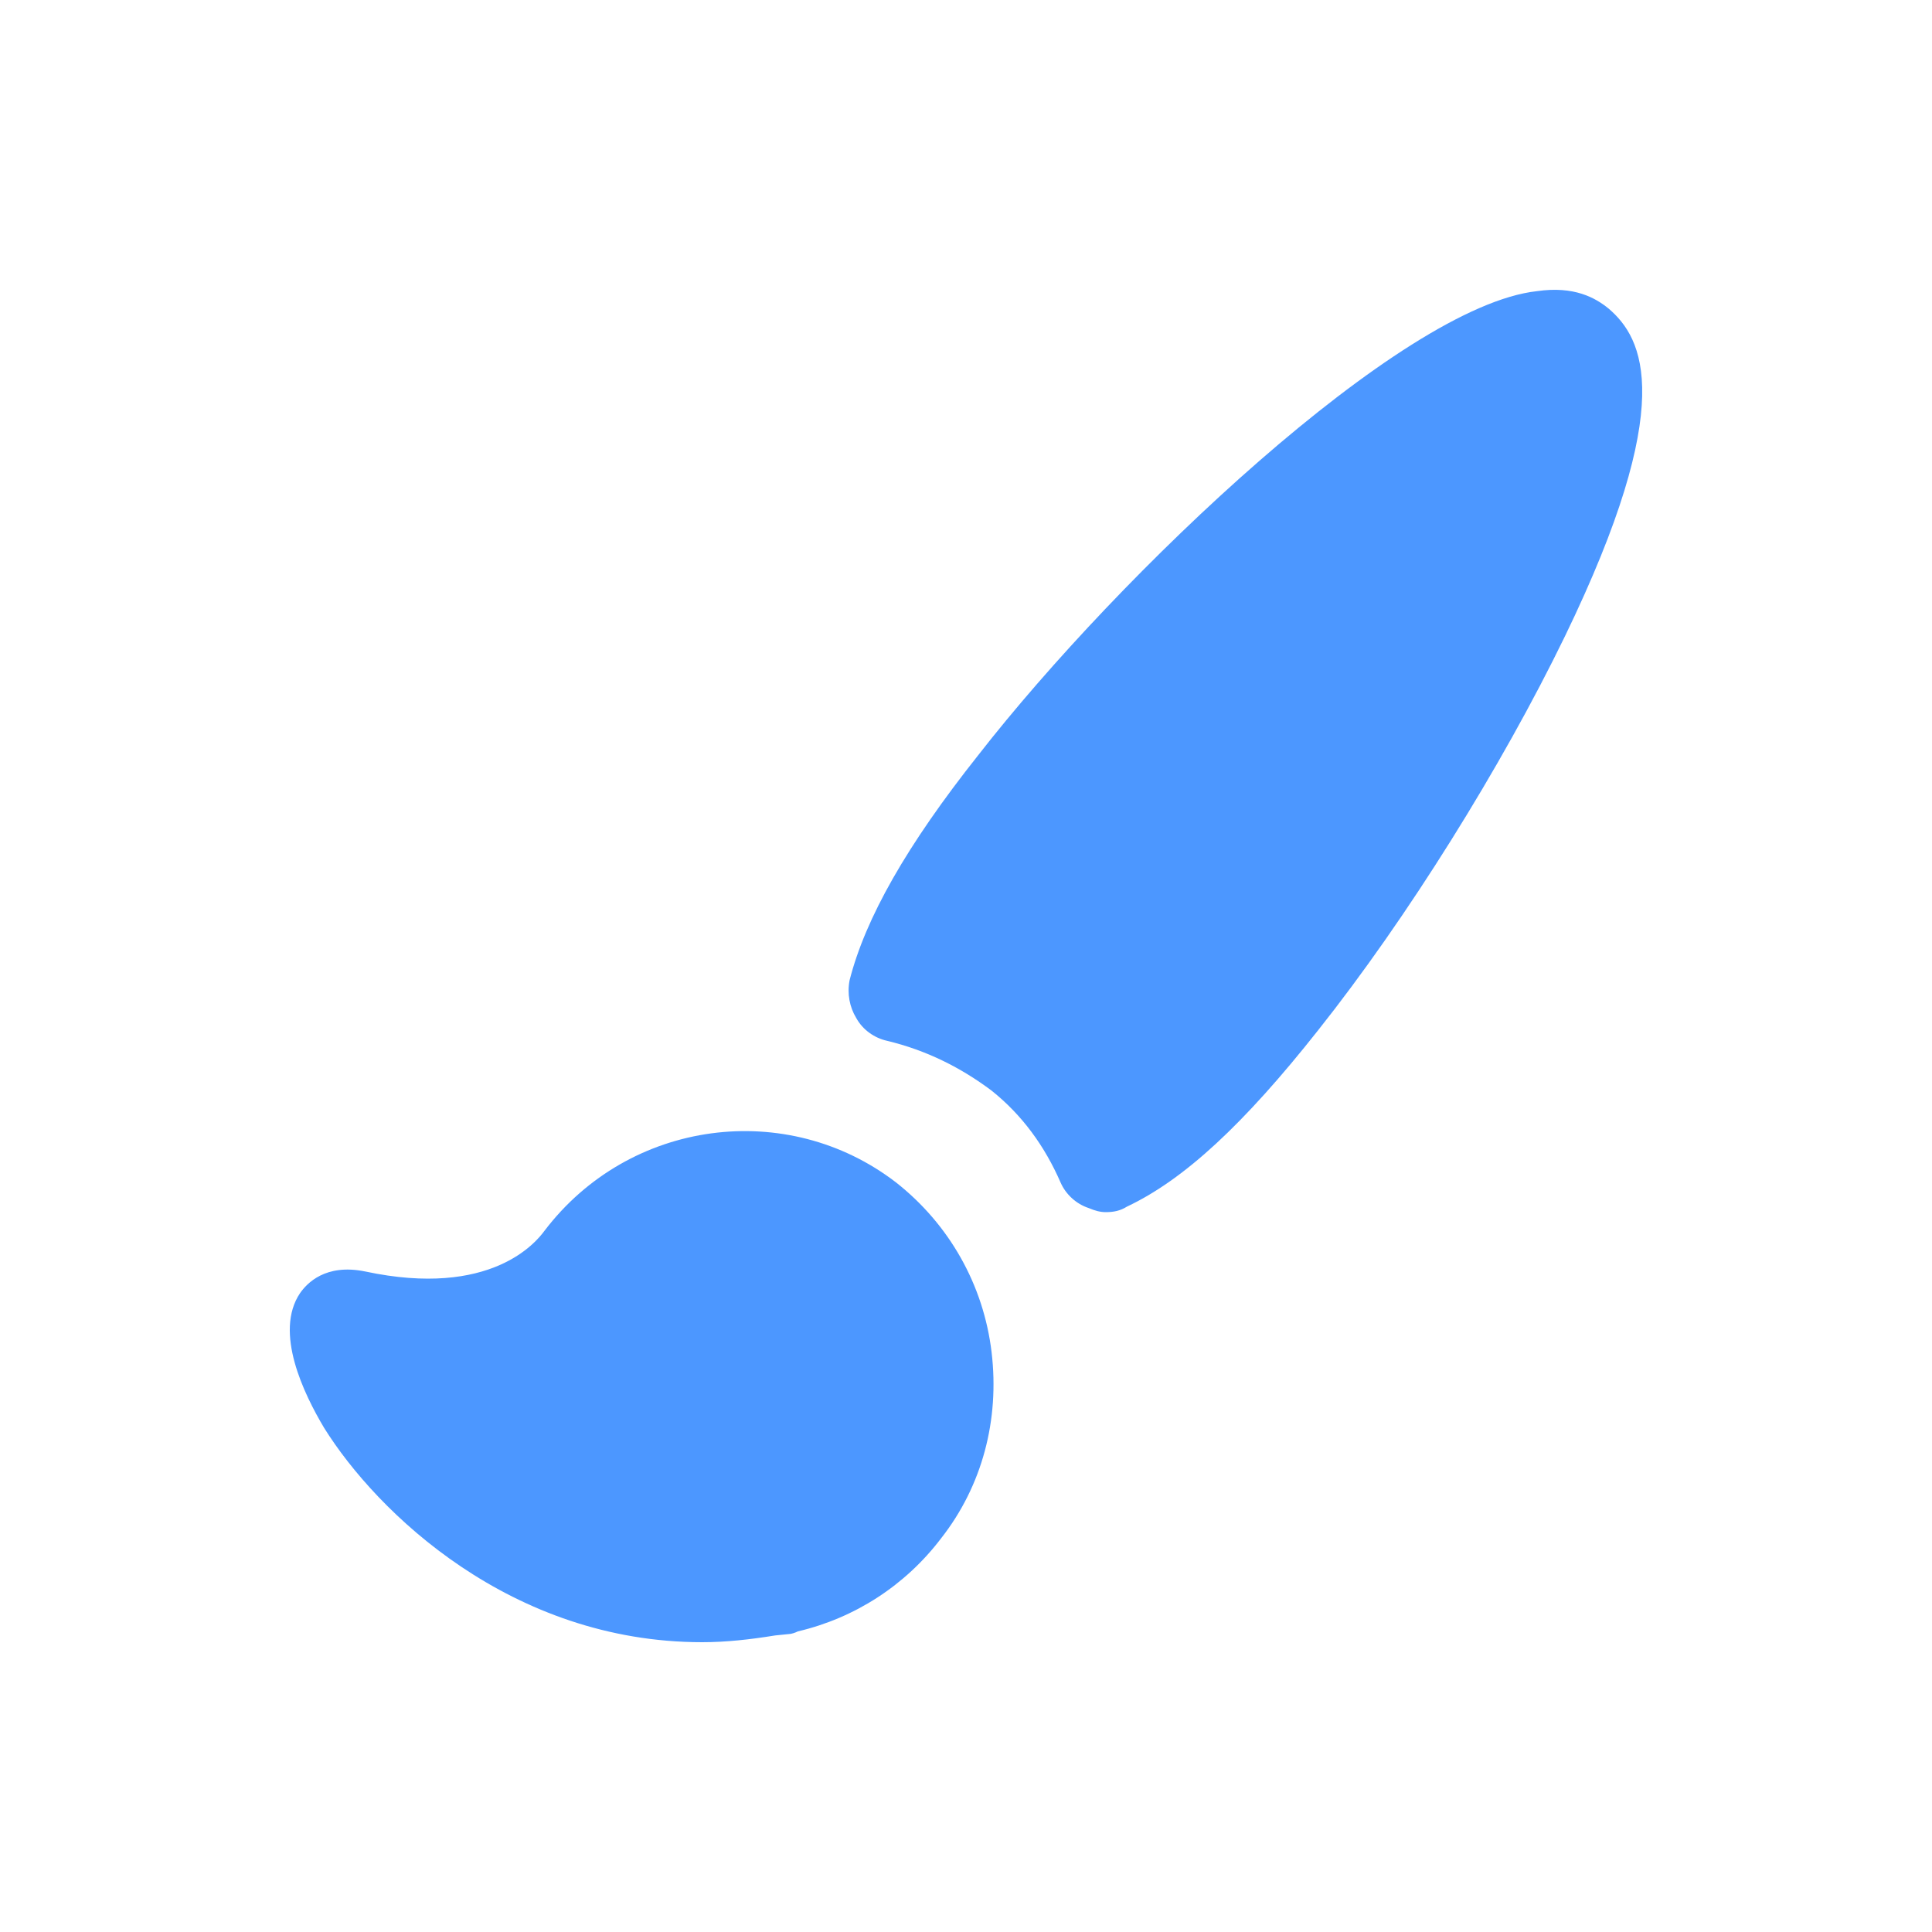
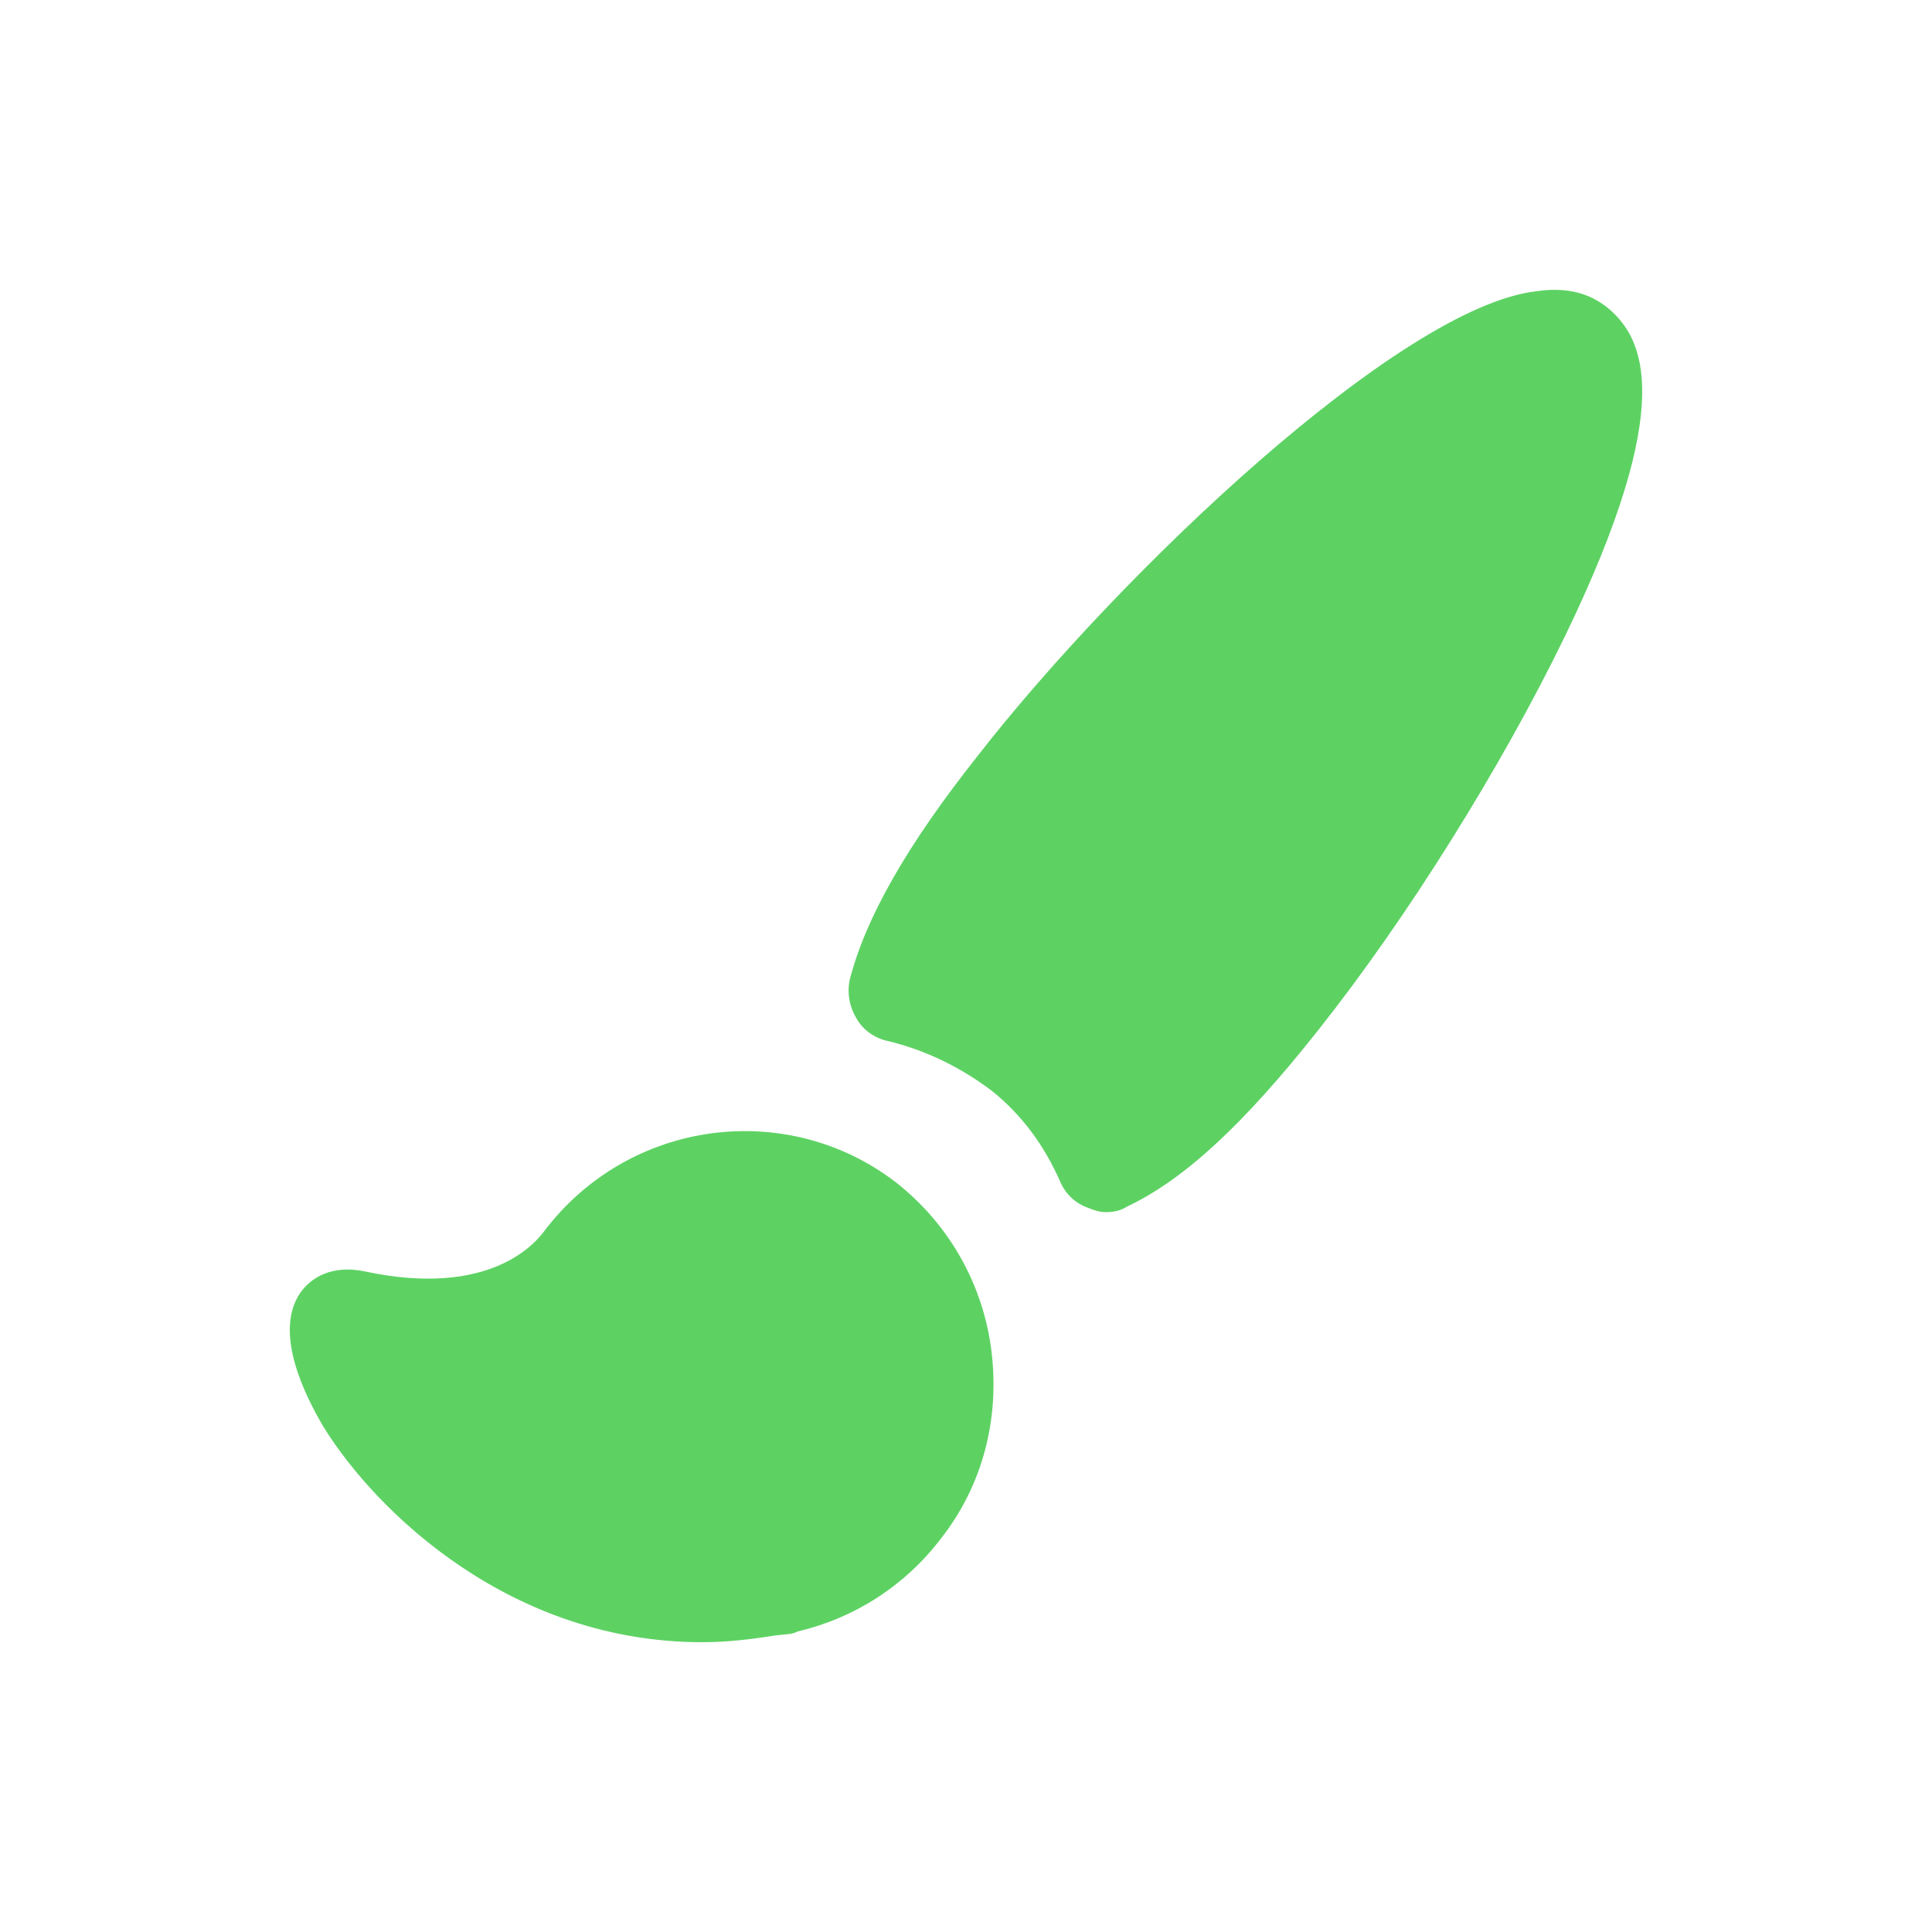
<svg xmlns="http://www.w3.org/2000/svg" width="20px" height="20px" viewBox="0 0 20 20" version="1.1">
  <defs />
  <g id="Paint-Editor-V1" stroke="none" stroke-width="1" fill="none" fill-rule="evenodd">
-     <path d="M16.2,6.587 C15.542,7.942 14.566,9.505 13.646,10.664 C12.875,11.64 12.257,12.212 11.666,12.491 C11.597,12.534 11.53,12.548 11.446,12.548 C11.391,12.548 11.336,12.534 11.268,12.505 C11.144,12.464 11.034,12.367 10.979,12.241 C10.814,11.863 10.581,11.543 10.266,11.291 C9.949,11.053 9.591,10.872 9.181,10.774 C9.056,10.746 8.932,10.664 8.863,10.537 C8.795,10.425 8.768,10.286 8.795,10.147 C8.959,9.505 9.385,8.752 10.127,7.817 C11.585,5.945 14.498,3.169 15.911,3.014 C16.296,2.958 16.516,3.083 16.653,3.195 C17.012,3.502 17.369,4.174 16.2,6.587 Z M10.265,13.999 C10.348,14.697 10.169,15.381 9.742,15.925 C9.372,16.412 8.85,16.749 8.26,16.888 C8.232,16.902 8.191,16.916 8.163,16.916 L8.025,16.93 C7.765,16.972 7.518,17 7.269,17 C5.292,17 3.903,15.659 3.355,14.781 C3.147,14.432 2.833,13.79 3.107,13.385 C3.176,13.287 3.367,13.078 3.779,13.162 C5.085,13.441 5.552,12.855 5.635,12.743 C6.515,11.584 8.15,11.375 9.275,12.24 C9.826,12.673 10.182,13.301 10.265,13.999 Z" id="Fill-4" fill="#4C97FF" />
+     <path d="M16.2,6.587 C15.542,7.942 14.566,9.505 13.646,10.664 C12.875,11.64 12.257,12.212 11.666,12.491 C11.597,12.534 11.53,12.548 11.446,12.548 C11.391,12.548 11.336,12.534 11.268,12.505 C11.144,12.464 11.034,12.367 10.979,12.241 C10.814,11.863 10.581,11.543 10.266,11.291 C9.949,11.053 9.591,10.872 9.181,10.774 C9.056,10.746 8.932,10.664 8.863,10.537 C8.795,10.425 8.768,10.286 8.795,10.147 C8.959,9.505 9.385,8.752 10.127,7.817 C11.585,5.945 14.498,3.169 15.911,3.014 C16.296,2.958 16.516,3.083 16.653,3.195 C17.012,3.502 17.369,4.174 16.2,6.587 Z M10.265,13.999 C10.348,14.697 10.169,15.381 9.742,15.925 C9.372,16.412 8.85,16.749 8.26,16.888 C8.232,16.902 8.191,16.916 8.163,16.916 L8.025,16.93 C7.765,16.972 7.518,17 7.269,17 C5.292,17 3.903,15.659 3.355,14.781 C3.147,14.432 2.833,13.79 3.107,13.385 C3.176,13.287 3.367,13.078 3.779,13.162 C5.085,13.441 5.552,12.855 5.635,12.743 C6.515,11.584 8.15,11.375 9.275,12.24 C9.826,12.673 10.182,13.301 10.265,13.999 Z" id="Fill-4" fill="#5DD263" />
  </g>
</svg>
